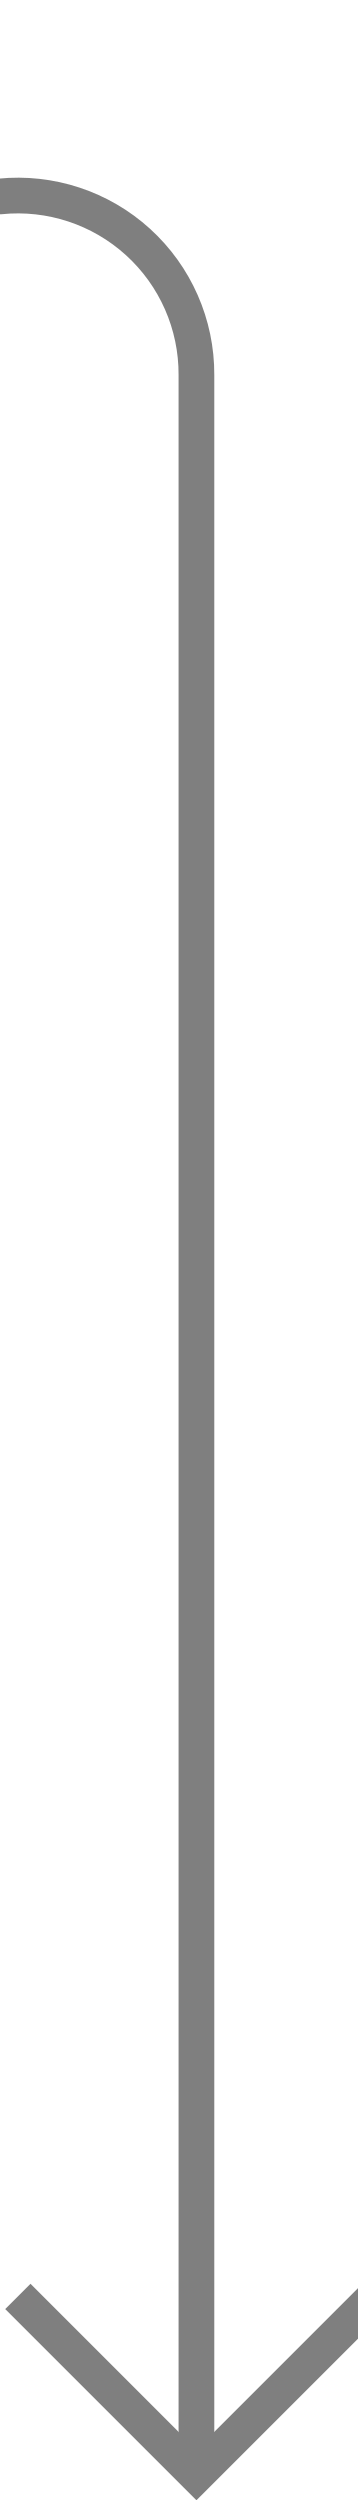
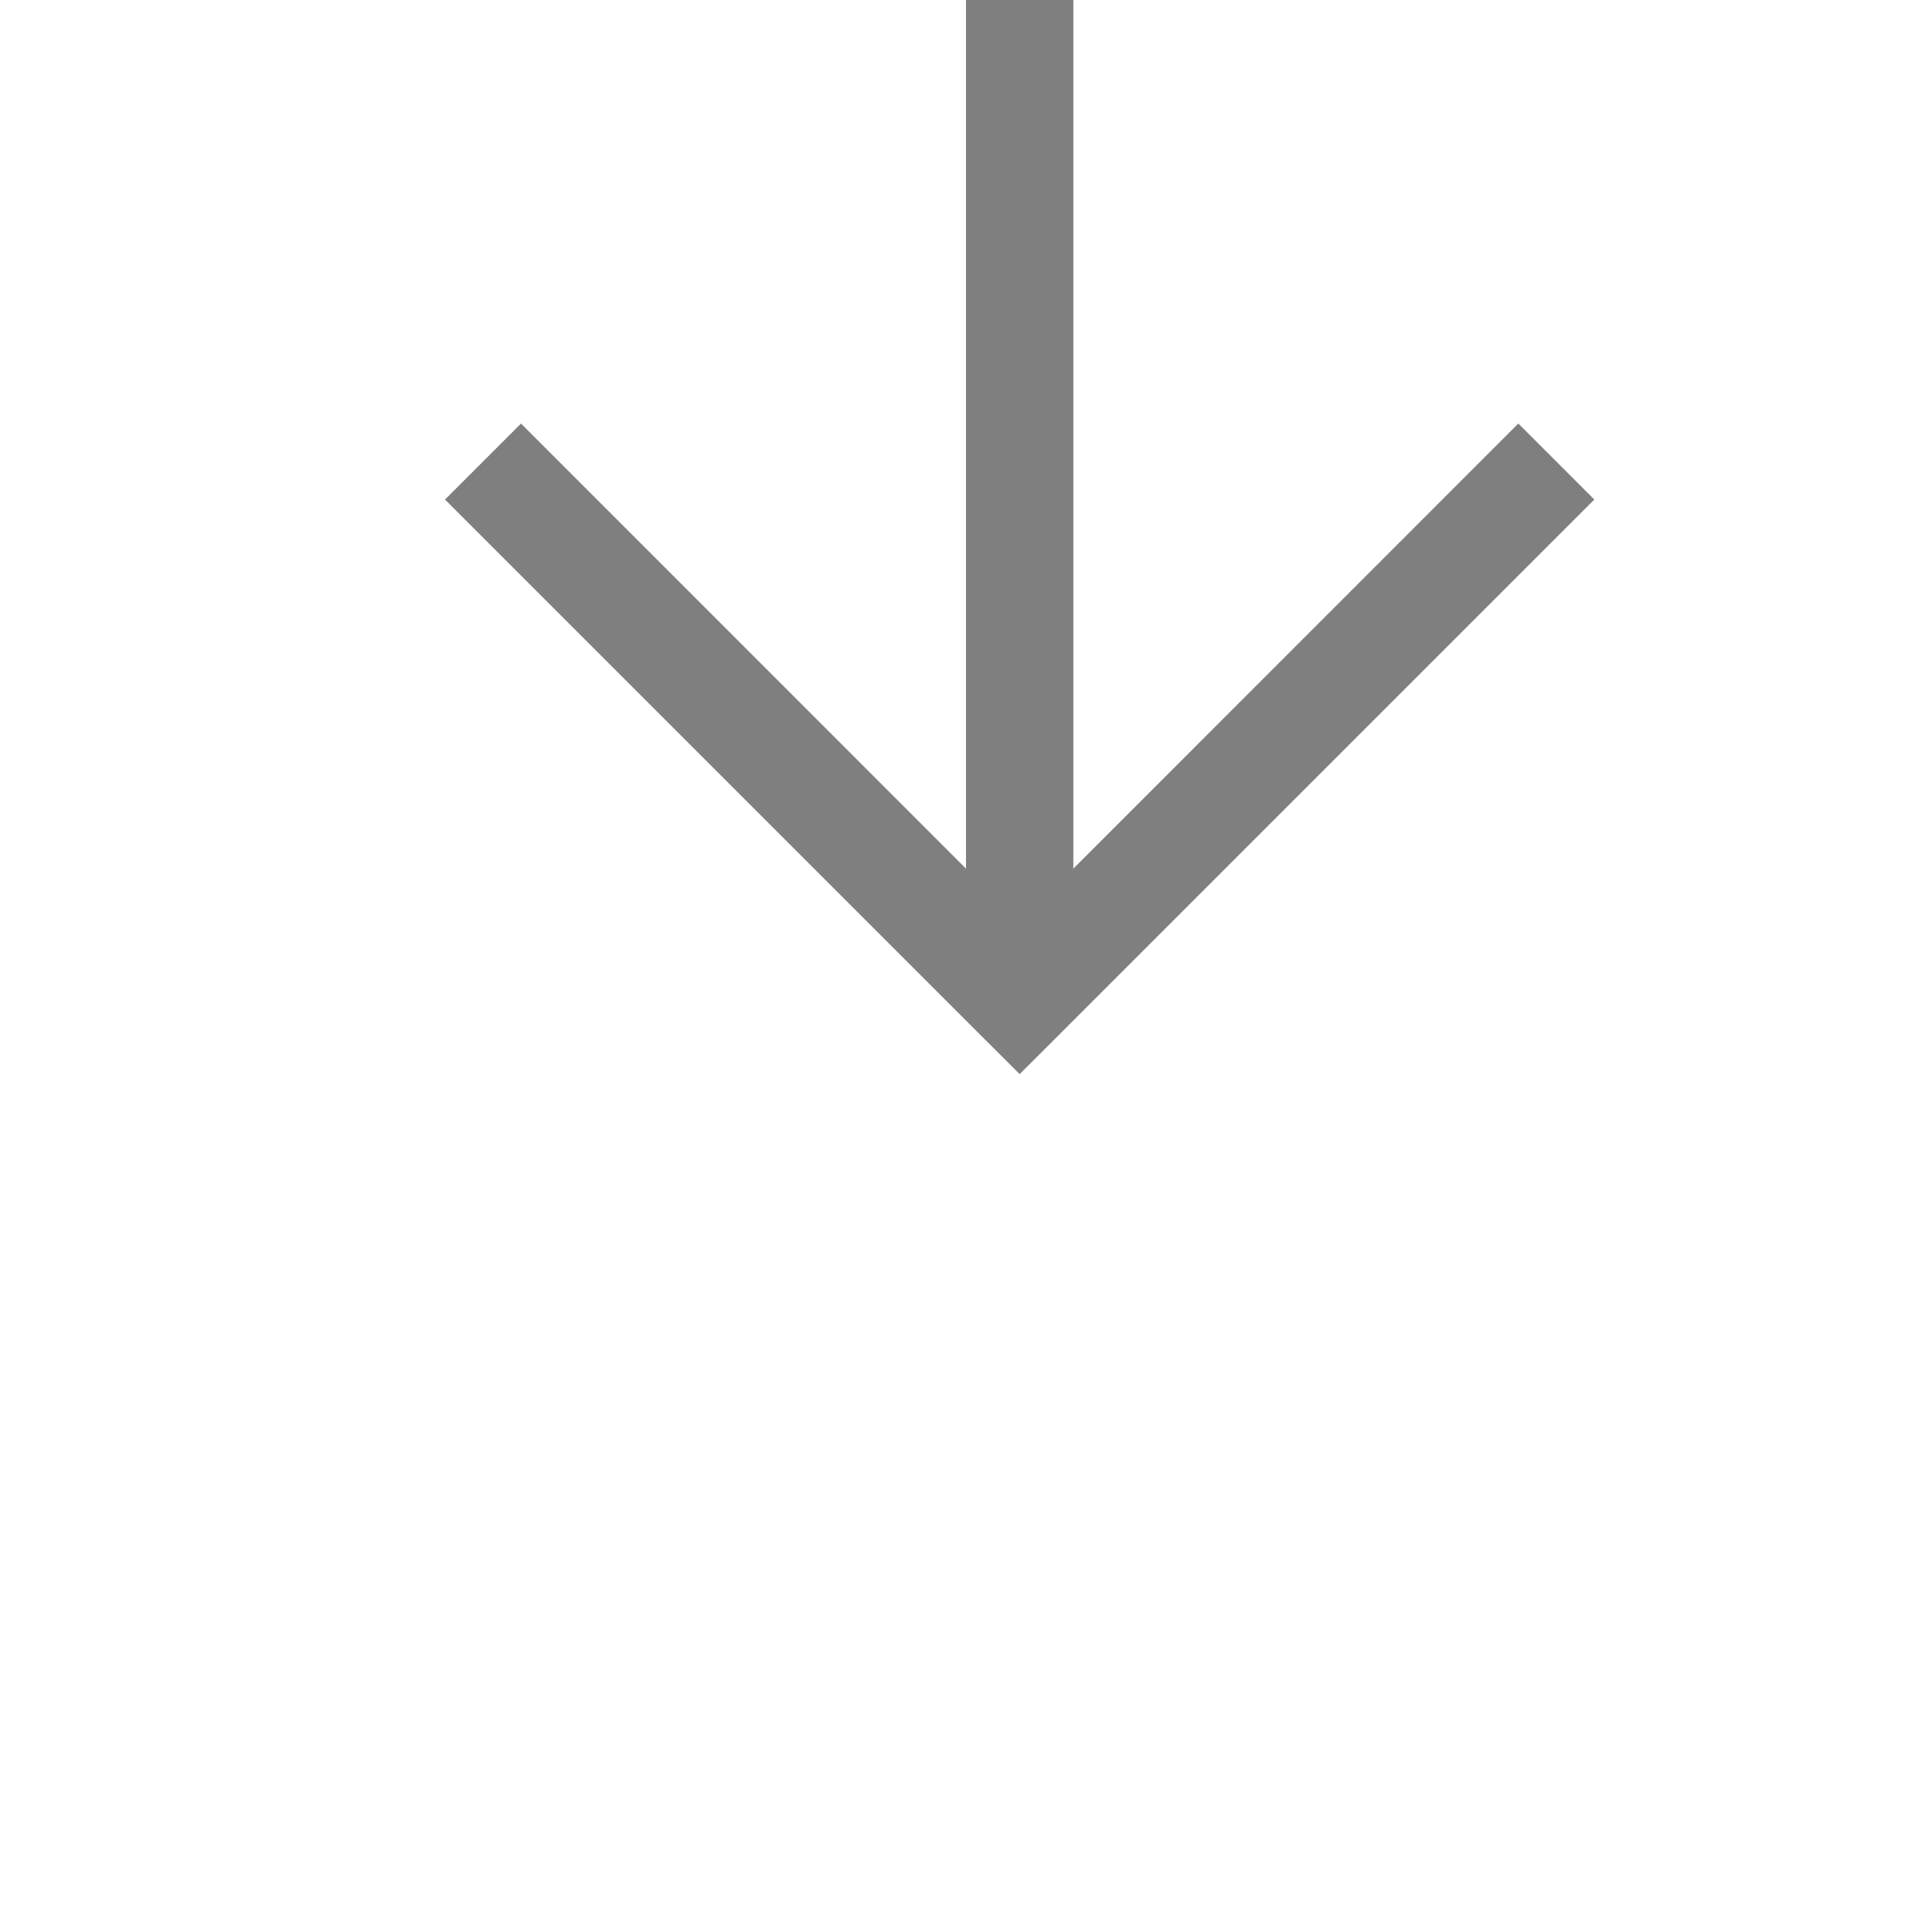
- <svg xmlns="http://www.w3.org/2000/svg" version="1.1" width="10px" height="70px" preserveAspectRatio="xMidYMin meet" viewBox="884 595  8 70">
-   <path d="M 814 600.5  L 883 600.5  A 5 5 0 0 1 888.5 605.5 L 888.5 664  " stroke-width="1" stroke="#7f7f7f" fill="none" />
-   <path d="M 893.146 658.946  L 888.5 663.593  L 883.854 658.946  L 883.146 659.654  L 888.146 664.654  L 888.5 665.007  L 888.854 664.654  L 893.854 659.654  L 893.146 658.946  Z " fill-rule="nonzero" fill="#7f7f7f" stroke="none" />
+ <svg xmlns="http://www.w3.org/2000/svg" version="1.1" width="18px" height="18px" preserveAspectRatio="xMinYMid meet" viewBox="731 350  18 16">
+   <path d="M 740.5 314  L 740.5 358  " stroke-width="1" stroke="#7f7f7f" fill="none" />
+   <path d="M 745.146 352.946  L 740.5 357.593  L 735.854 352.946  L 735.146 353.654  L 740.146 358.654  L 740.5 359.007  L 740.854 358.654  L 745.854 353.654  L 745.146 352.946  Z " fill-rule="nonzero" fill="#7f7f7f" stroke="none" />
</svg>
